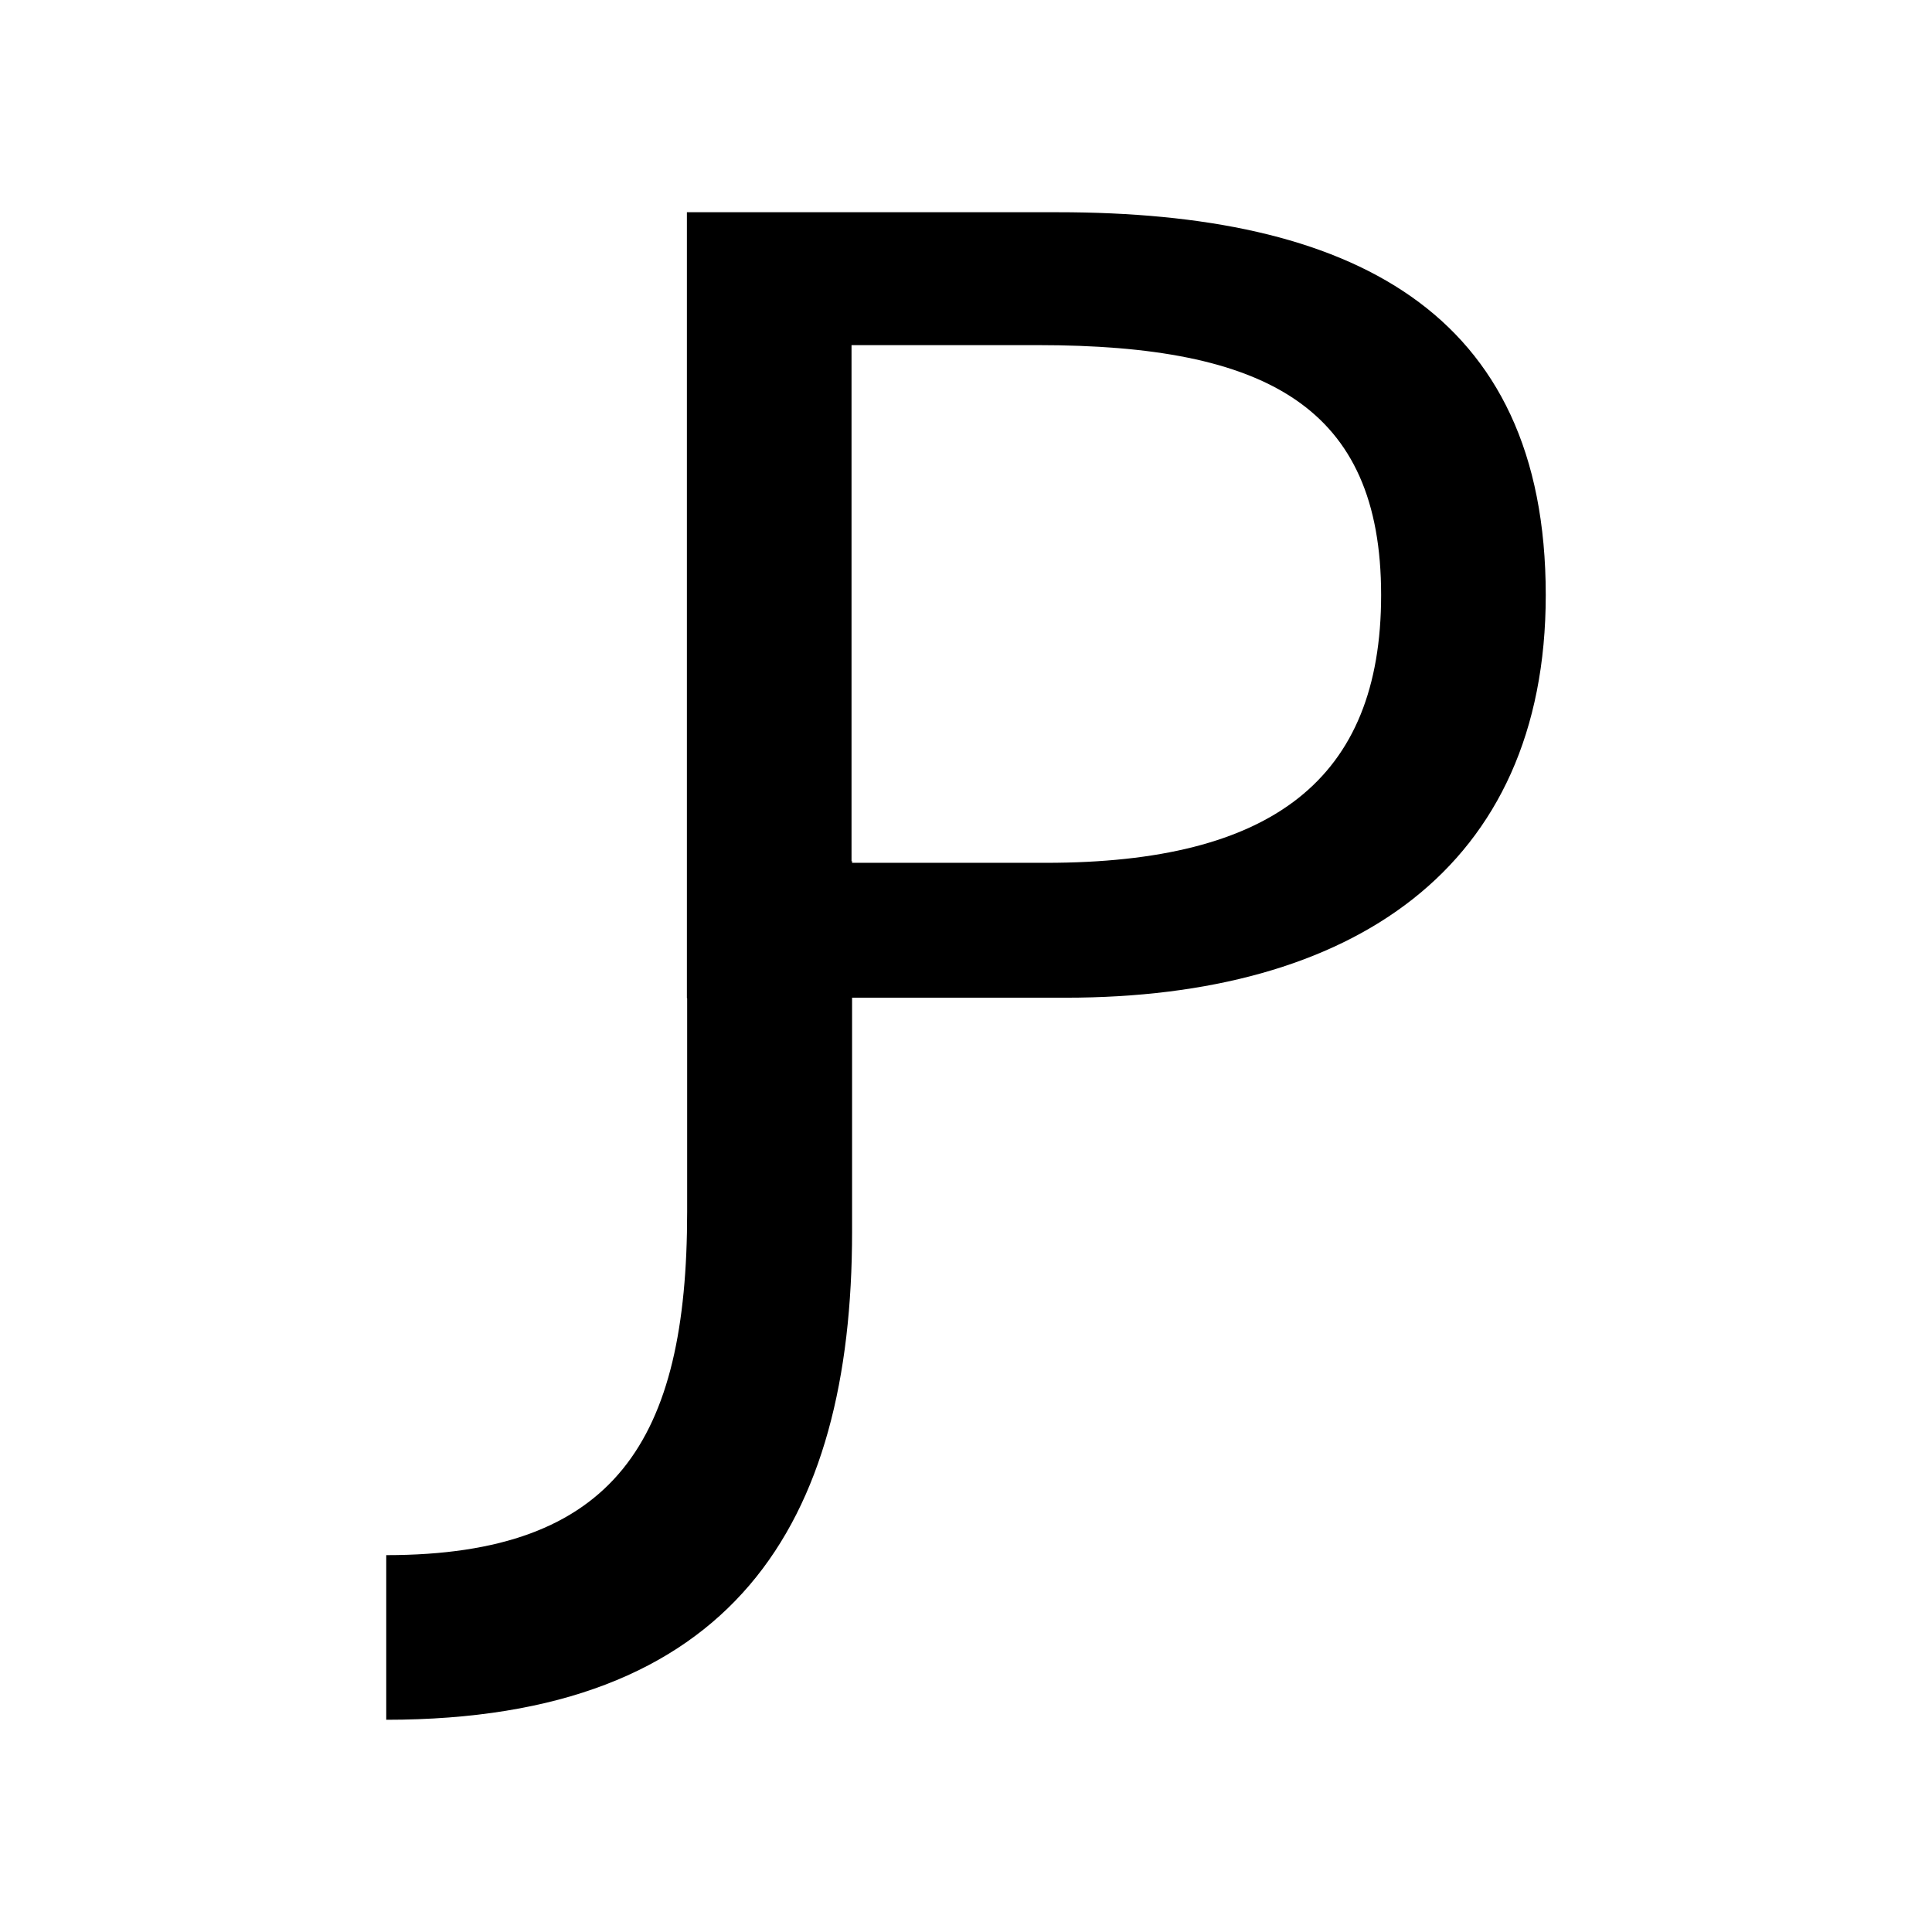
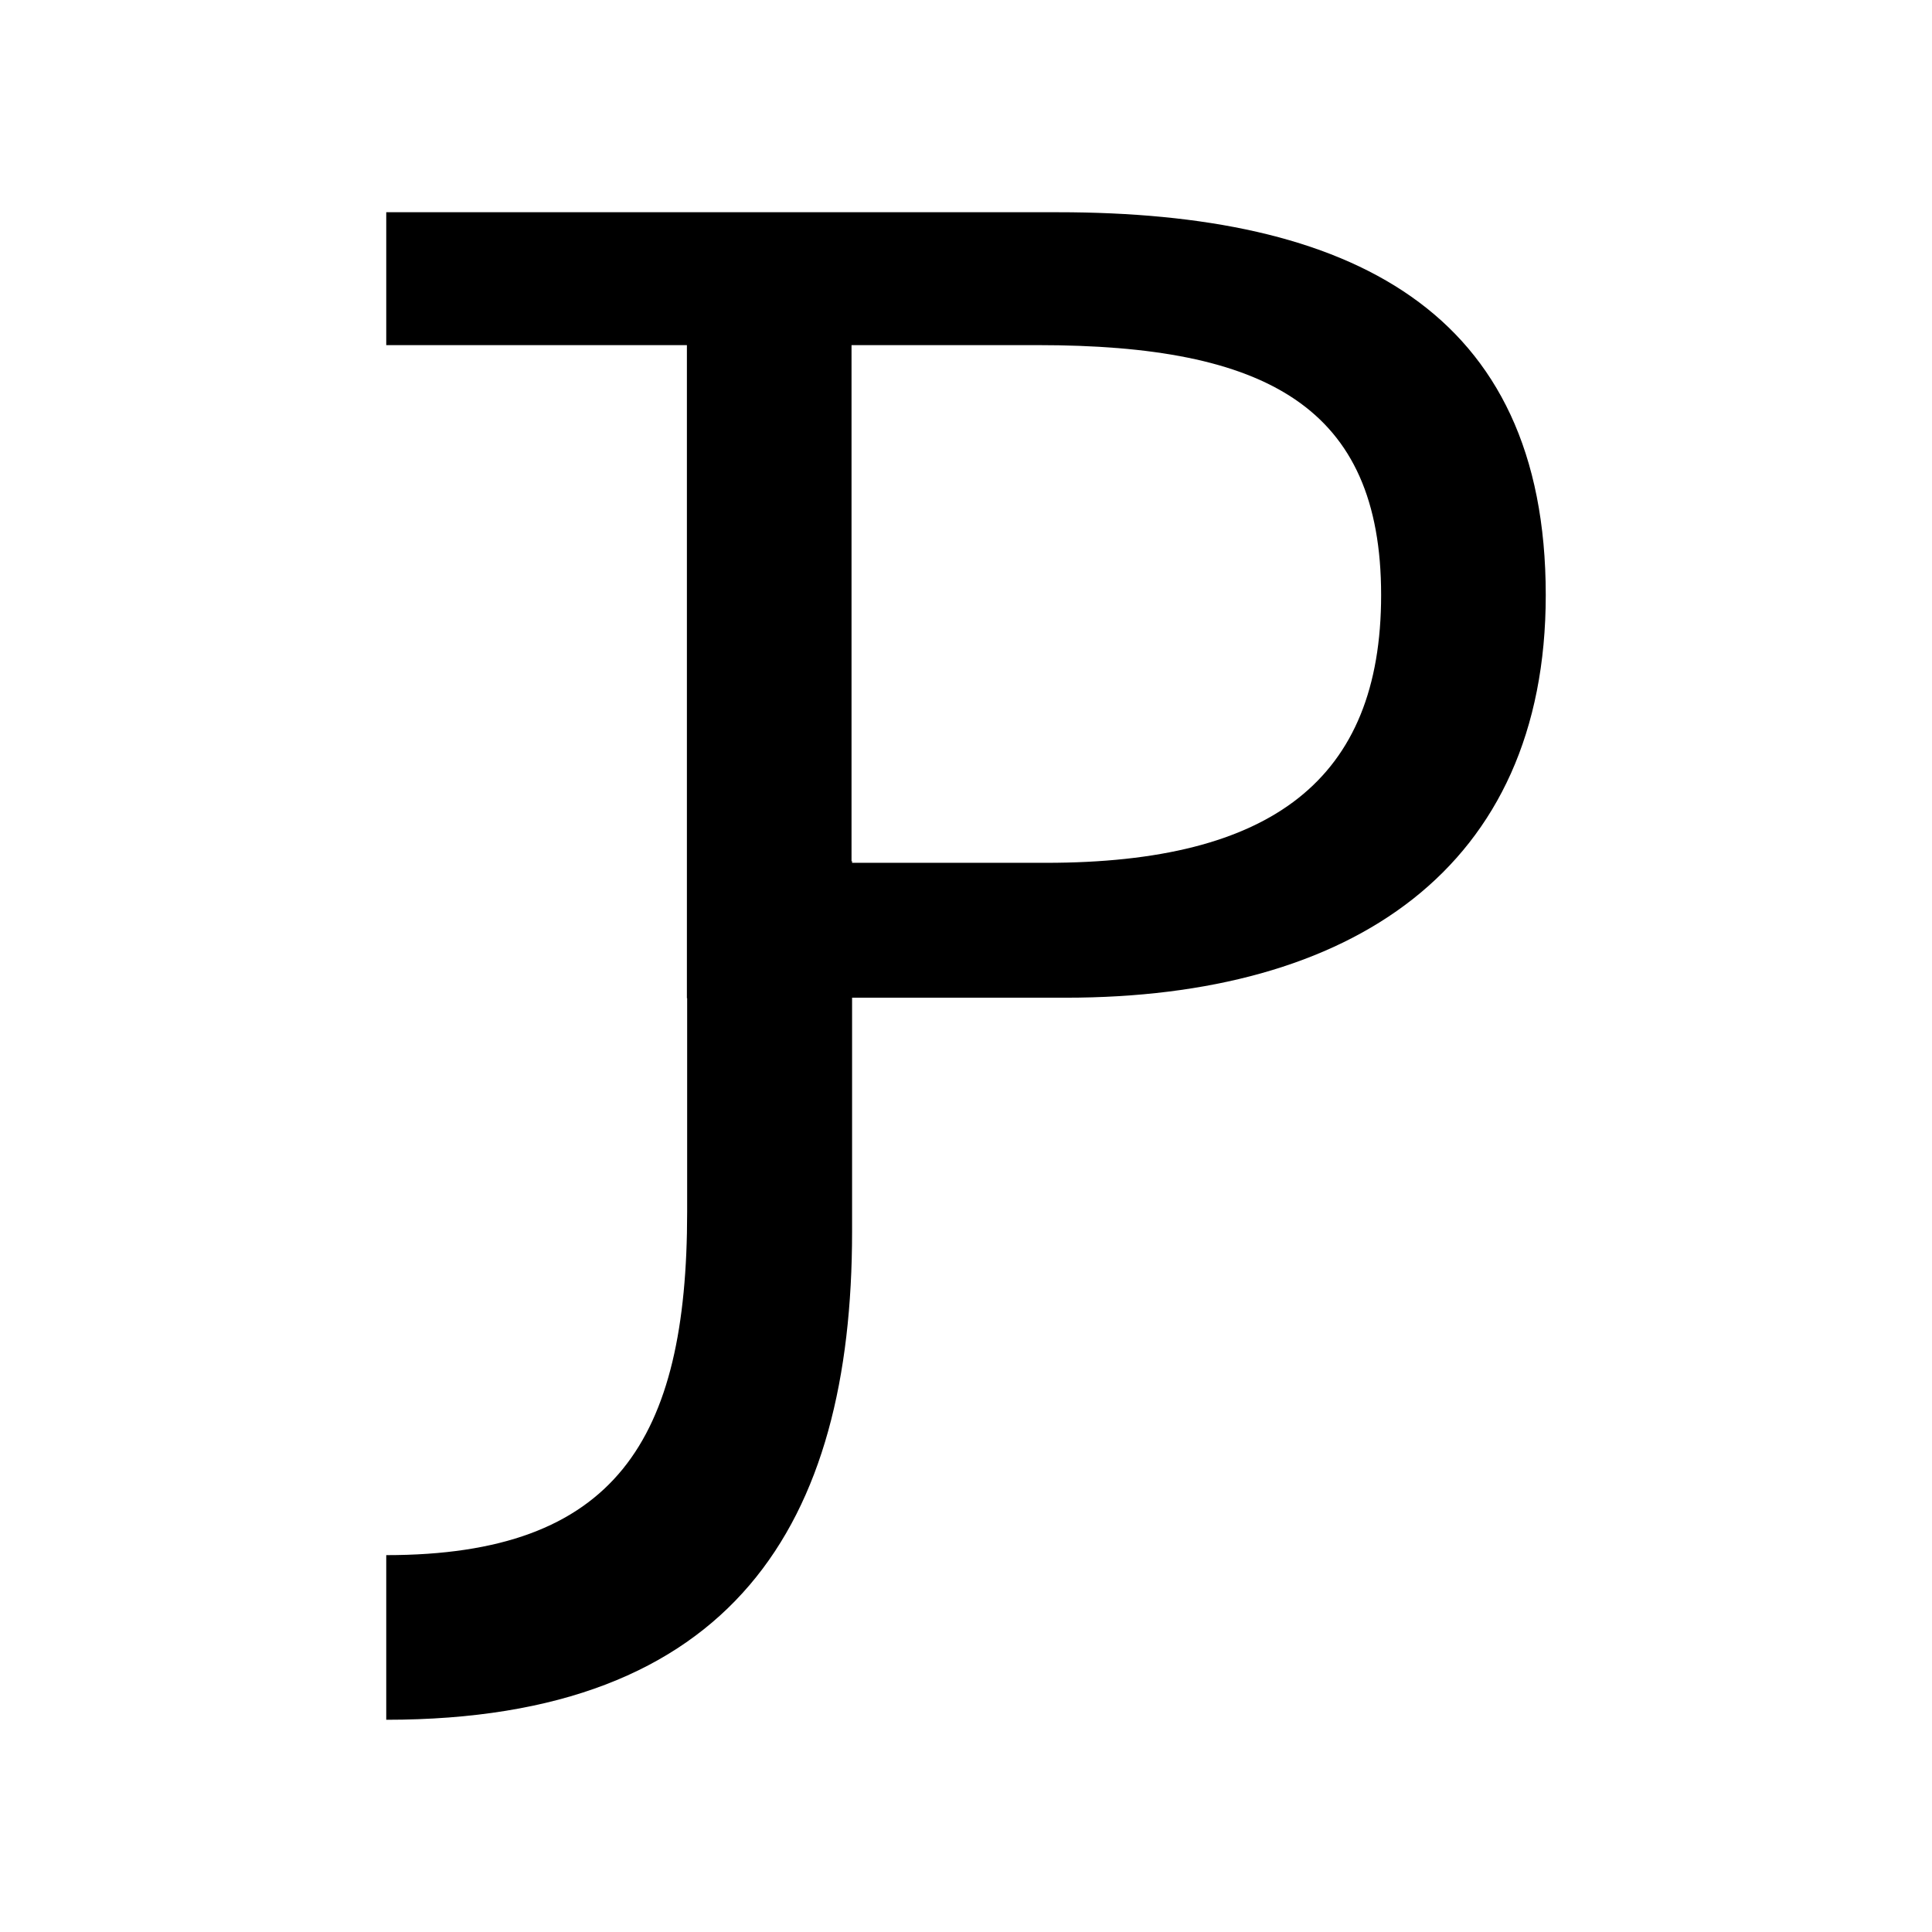
<svg xmlns="http://www.w3.org/2000/svg" version="1.1" id="Layer_1" x="0px" y="0px" width="600px" height="600px" viewBox="0 0 600 600" enable-background="new 0 0 600 600" xml:space="preserve">
  <g>
    <g>
-       <path d="M213.322,65.91h115.191c90.552,0,151.534,30.184,151.534,118.887c0,85.008-60.367,125.049-149.071,125.049h-66.527v0.158    h-51.127V65.91z M324.816,267.957c70.224,0,104.104-25.871,104.104-83.16c0-58.52-35.729-77.615-106.567-77.615h-57.904v160.775    H324.816z" />
+       <path d="M119.952,65.91h208.562c90.552,0,151.534,30.184,151.534,118.887c0,85.008-60.367,125.049-149.071,125.049h-66.527v0.158    h-51.127V107.182h-93.37V65.91z M324.816,267.957c70.224,0,104.104-25.871,104.104-83.16c0-58.52-35.729-77.615-106.567-77.615    h-57.904v160.775H324.816z" />
    </g>
    <g>
      <path d="M264.622,267.365v115.191c0,90.551-36.729,151.533-144.67,151.533v-51.127c71.211,0,93.448-35.729,93.448-106.566v-66.904    " />
    </g>
  </g>
</svg>
